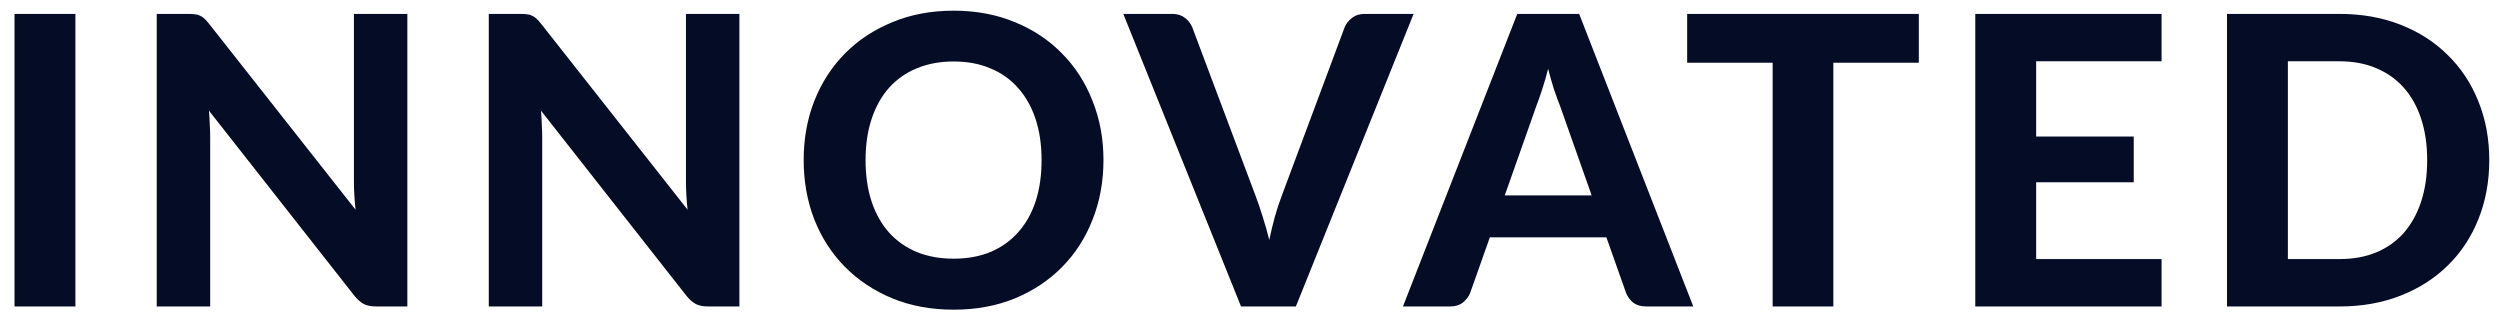
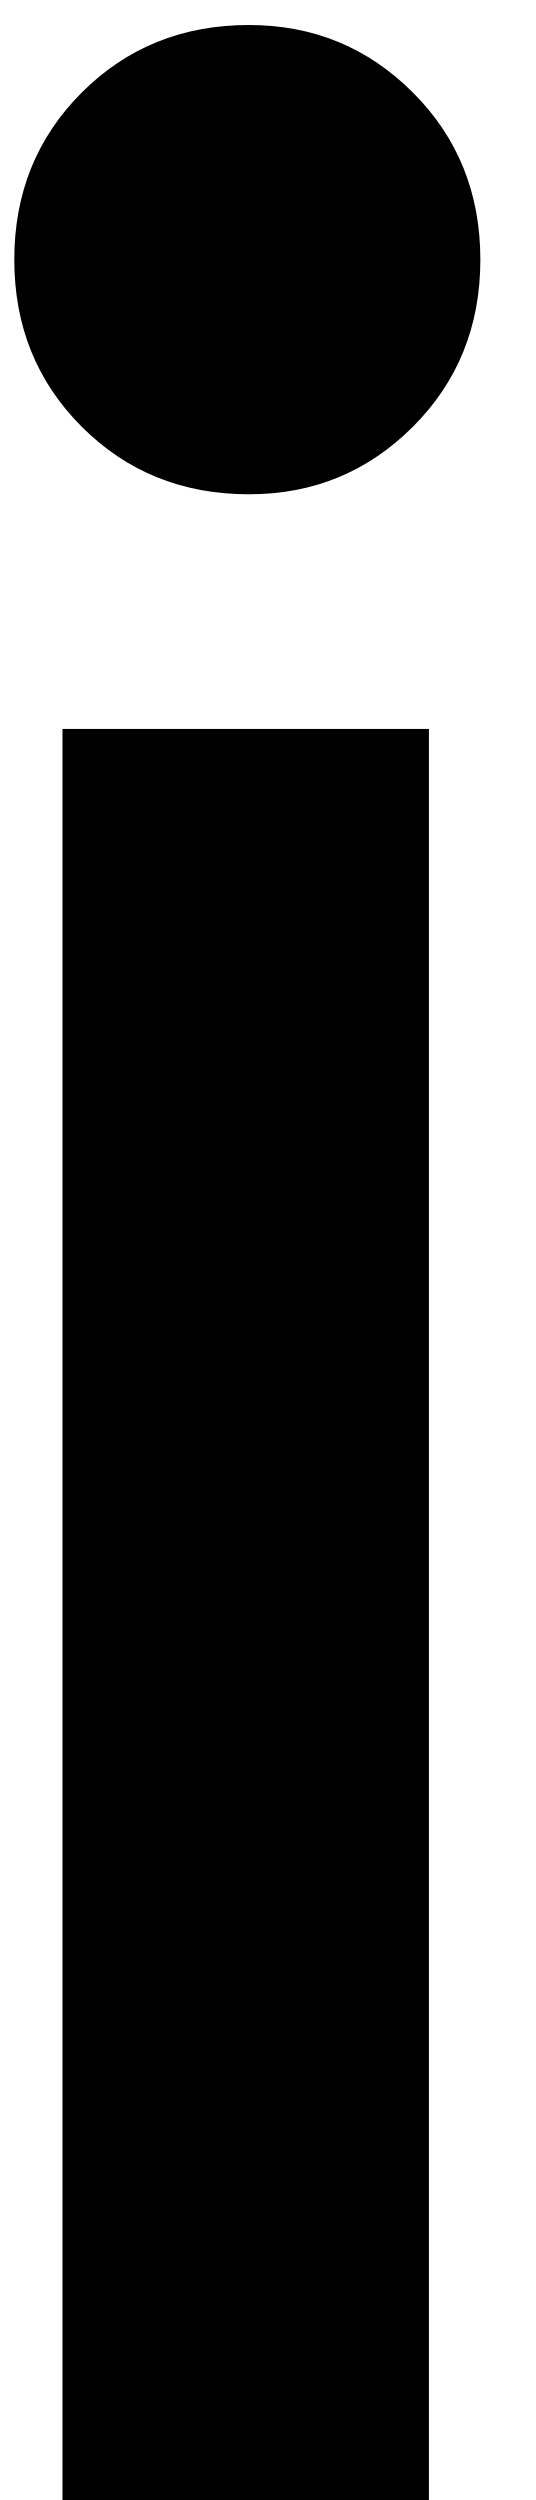
- <svg xmlns="http://www.w3.org/2000/svg" width="155" height="20" viewBox="0 0 155 20" fill="none">
-   <path d="M4.675 19H0.9V0.862H4.675V19ZM25.256 0.862V19H23.318C23.027 19 22.781 18.954 22.581 18.863C22.381 18.762 22.185 18.596 21.993 18.363L12.956 6.862C12.981 7.154 12.998 7.442 13.006 7.725C13.023 8.008 13.031 8.271 13.031 8.512V19H9.718V0.862H11.693C11.852 0.862 11.985 0.871 12.093 0.887C12.21 0.896 12.314 0.925 12.406 0.975C12.498 1.017 12.585 1.075 12.668 1.15C12.752 1.225 12.843 1.325 12.943 1.45L22.043 13C22.01 12.683 21.985 12.379 21.968 12.088C21.952 11.787 21.943 11.504 21.943 11.238V0.862H25.256ZM45.842 0.862V19H43.904C43.613 19 43.367 18.954 43.167 18.863C42.967 18.762 42.771 18.596 42.579 18.363L33.542 6.862C33.567 7.154 33.584 7.442 33.592 7.725C33.608 8.008 33.617 8.271 33.617 8.512V19H30.304V0.862H32.279C32.438 0.862 32.571 0.871 32.679 0.887C32.796 0.896 32.9 0.925 32.992 0.975C33.084 1.017 33.171 1.075 33.254 1.15C33.338 1.225 33.429 1.325 33.529 1.45L42.629 13C42.596 12.683 42.571 12.379 42.554 12.088C42.538 11.787 42.529 11.504 42.529 11.238V0.862H45.842ZM68.415 9.925C68.415 11.25 68.19 12.479 67.74 13.613C67.299 14.746 66.669 15.725 65.853 16.55C65.044 17.375 64.069 18.025 62.928 18.5C61.786 18.967 60.519 19.2 59.128 19.2C57.736 19.2 56.469 18.967 55.328 18.5C54.186 18.025 53.207 17.375 52.39 16.55C51.574 15.725 50.94 14.746 50.49 13.613C50.049 12.479 49.828 11.25 49.828 9.925C49.828 8.6 50.049 7.375 50.49 6.25C50.94 5.117 51.574 4.138 52.39 3.312C53.207 2.487 54.186 1.842 55.328 1.375C56.469 0.9 57.736 0.662 59.128 0.662C60.519 0.662 61.786 0.9 62.928 1.375C64.069 1.842 65.044 2.492 65.853 3.325C66.669 4.15 67.299 5.129 67.74 6.263C68.19 7.388 68.415 8.608 68.415 9.925ZM64.578 9.925C64.578 8.975 64.453 8.125 64.203 7.375C63.953 6.617 63.59 5.975 63.115 5.45C62.649 4.917 62.078 4.513 61.403 4.237C60.736 3.954 59.978 3.812 59.128 3.812C58.278 3.812 57.515 3.954 56.84 4.237C56.165 4.513 55.59 4.917 55.115 5.45C54.649 5.975 54.29 6.617 54.04 7.375C53.79 8.125 53.665 8.975 53.665 9.925C53.665 10.883 53.79 11.742 54.04 12.5C54.29 13.25 54.649 13.887 55.115 14.412C55.59 14.938 56.165 15.342 56.84 15.625C57.515 15.9 58.278 16.038 59.128 16.038C59.978 16.038 60.736 15.9 61.403 15.625C62.078 15.342 62.649 14.938 63.115 14.412C63.59 13.887 63.953 13.25 64.203 12.5C64.453 11.742 64.578 10.883 64.578 9.925ZM87.644 0.862L80.344 19H76.944L69.644 0.862H72.669C72.994 0.862 73.257 0.942 73.457 1.1C73.665 1.25 73.819 1.446 73.919 1.688L77.844 12.137C77.994 12.529 78.14 12.958 78.282 13.425C78.432 13.883 78.569 14.367 78.694 14.875C78.802 14.367 78.919 13.883 79.044 13.425C79.177 12.958 79.319 12.529 79.469 12.137L83.369 1.688C83.453 1.479 83.598 1.292 83.807 1.125C84.023 0.95 84.29 0.862 84.607 0.862H87.644ZM98.683 12.113L96.721 6.562C96.604 6.271 96.479 5.929 96.346 5.537C96.221 5.146 96.1 4.721 95.983 4.263C95.866 4.729 95.741 5.162 95.608 5.562C95.483 5.954 95.362 6.296 95.246 6.588L93.296 12.113H98.683ZM104.983 19H102.071C101.746 19 101.479 18.925 101.271 18.775C101.071 18.617 100.921 18.417 100.821 18.175L99.596 14.713H92.371L91.145 18.175C91.062 18.383 90.916 18.575 90.708 18.75C90.5 18.917 90.237 19 89.921 19H86.983L94.07 0.862H97.908L104.983 19ZM118.967 3.888H113.667V19H109.904V3.888H104.604V0.862H118.967V3.888ZM126.242 3.8V8.463H132.292V11.3H126.242V16.062H134.017V19H122.467V0.862H134.017V3.8H126.242ZM154.335 9.925C154.335 11.25 154.11 12.471 153.66 13.588C153.219 14.696 152.59 15.65 151.773 16.45C150.965 17.25 149.99 17.875 148.848 18.325C147.706 18.775 146.44 19 145.048 19H138.073V0.862H145.048C146.44 0.862 147.706 1.087 148.848 1.538C149.99 1.988 150.965 2.617 151.773 3.425C152.59 4.225 153.219 5.179 153.66 6.287C154.11 7.396 154.335 8.608 154.335 9.925ZM150.485 9.925C150.485 8.975 150.36 8.121 150.11 7.362C149.86 6.604 149.502 5.963 149.035 5.438C148.569 4.912 147.998 4.508 147.323 4.225C146.656 3.942 145.898 3.8 145.048 3.8H141.848V16.062H145.048C145.898 16.062 146.656 15.925 147.323 15.65C147.998 15.367 148.569 14.963 149.035 14.438C149.502 13.904 149.86 13.258 150.11 12.5C150.36 11.742 150.485 10.883 150.485 9.925Z" fill="#050C26" />
+ <svg xmlns="http://www.w3.org/2000/svg" width="3" height="14" viewBox="0 0 3 14" fill="none">
+   <path d="M1.394 2.768C1.022 2.768 0.71 2.642 0.458 2.39C0.206 2.138 0.08 1.826 0.08 1.454C0.08 1.082 0.206 0.77 0.458 0.518C0.71 0.266 1.022 0.14 1.394 0.14C1.754 0.14 2.06 0.266 2.312 0.518C2.564 0.77 2.69 1.082 2.69 1.454C2.69 1.826 2.564 2.138 2.312 2.39C2.06 2.642 1.754 2.768 1.394 2.768ZM2.402 4.082V14H0.35V4.082H2.402Z" fill="black" />
</svg>
